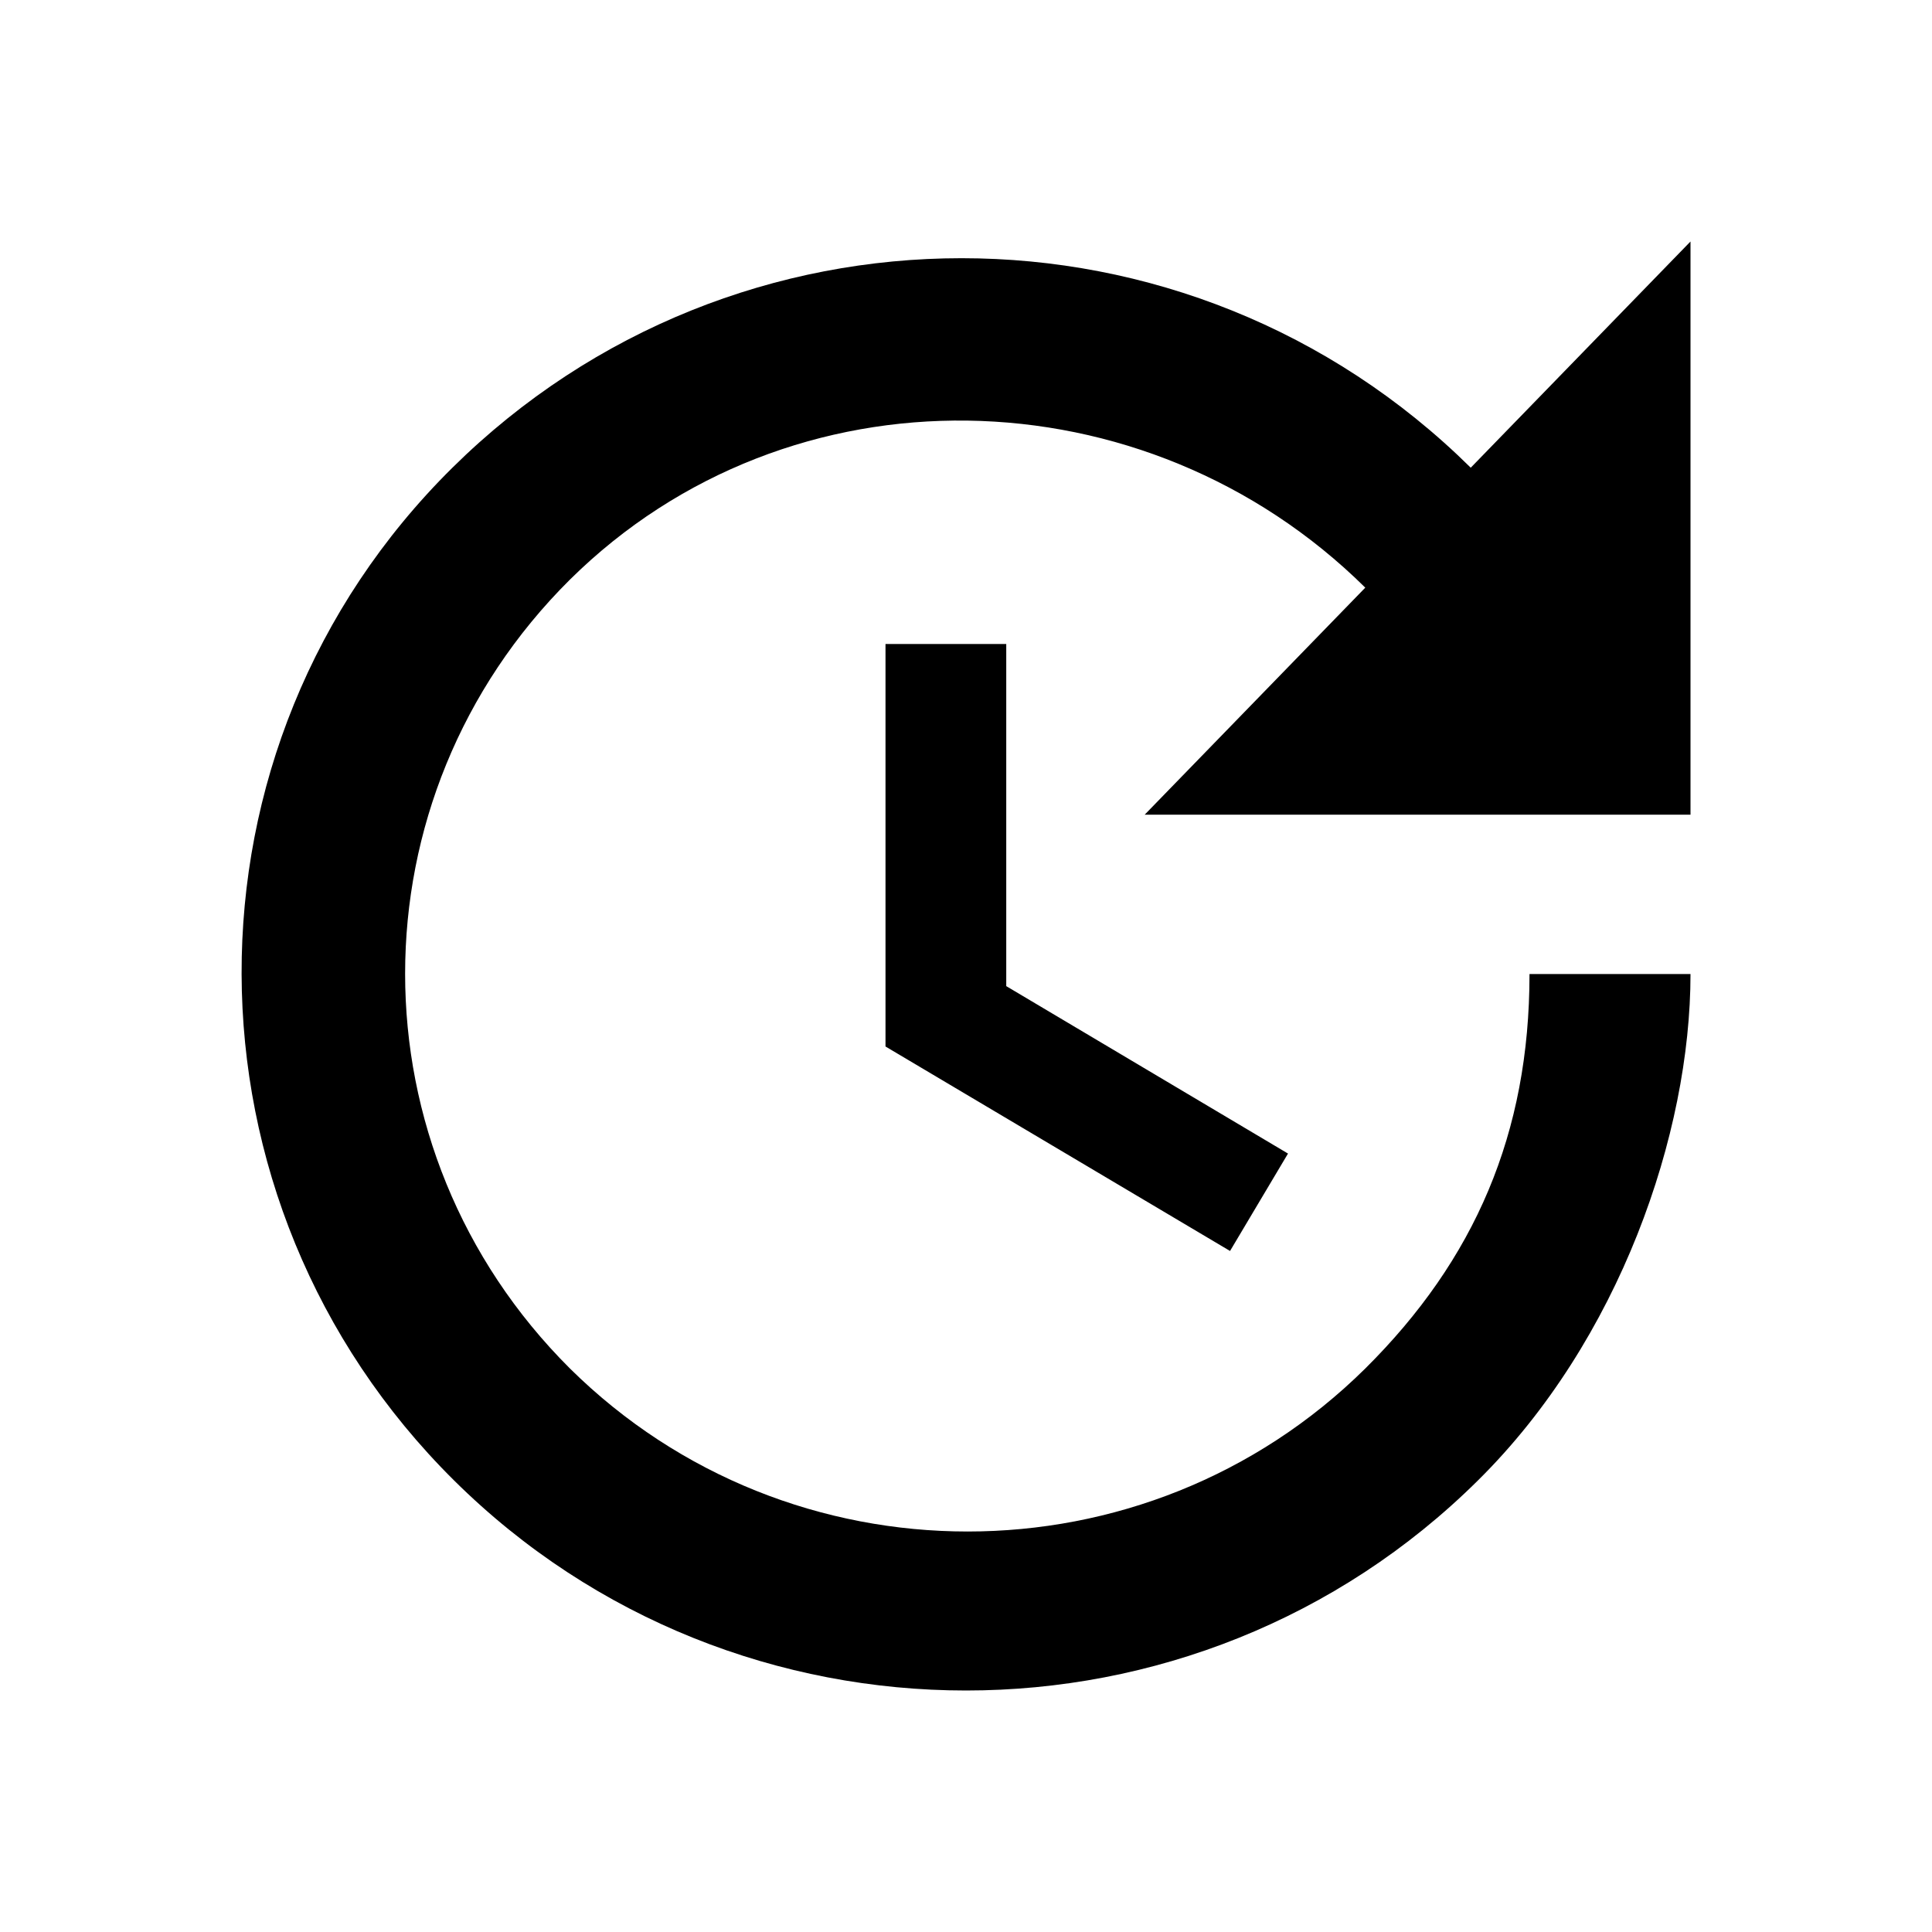
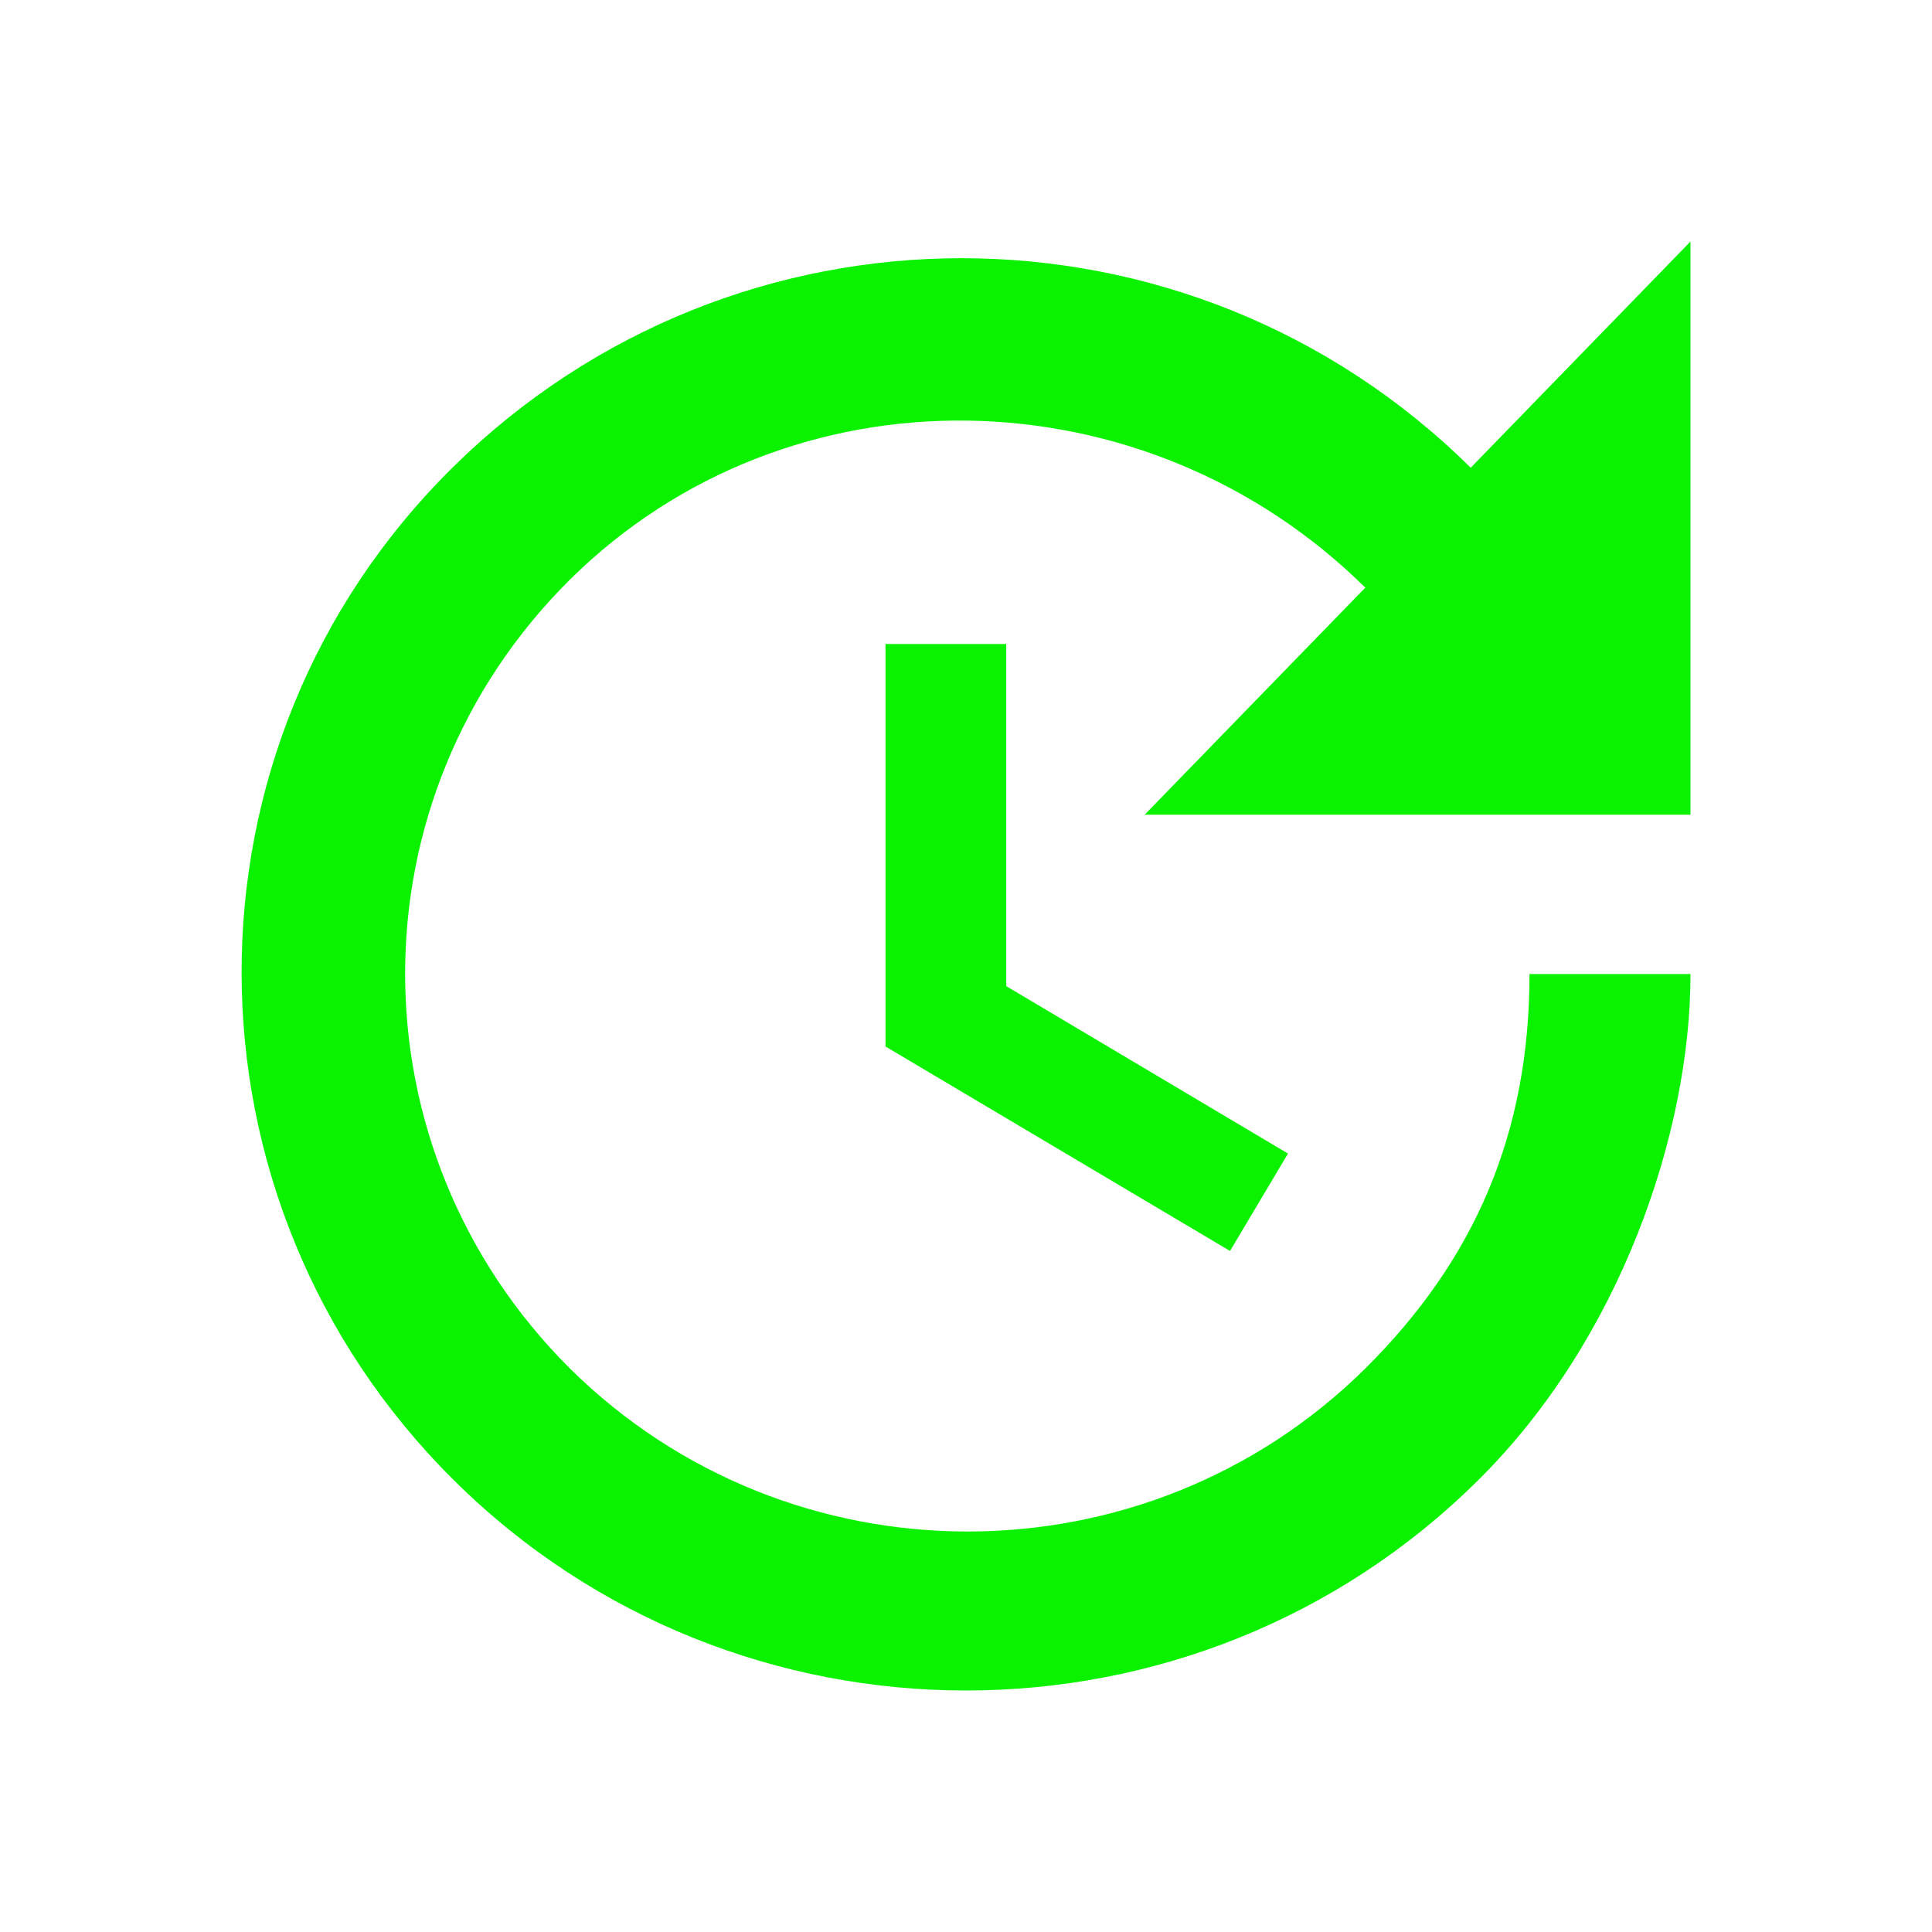
- <svg xmlns="http://www.w3.org/2000/svg" width="24" height="24" viewBox="0 0 24 24">
+ <svg xmlns="http://www.w3.org/2000/svg" width="24" height="24" viewBox="0 0 24 24" fill="#0BF200">
  <path d="M21,10.12H14.22L16.96,7.3C14.23,4.6 9.81,4.5 7.08,7.2C4.35,9.91 4.35,14.28 7.08,17C9.81,19.7 14.23,19.7 16.96,17C18.32,15.65 19,14.08 19,12.1H21C21,14.08 20.12,16.65 18.36,18.39C14.85,21.87 9.15,21.87 5.64,18.39C2.14,14.92 2.11,9.28 5.62,5.81C9.13,2.34 14.76,2.34 18.27,5.81L21,3V10.12M12.5,8V12.25L16,14.33L15.28,15.54L11,13V8H12.5Z" />
</svg>
